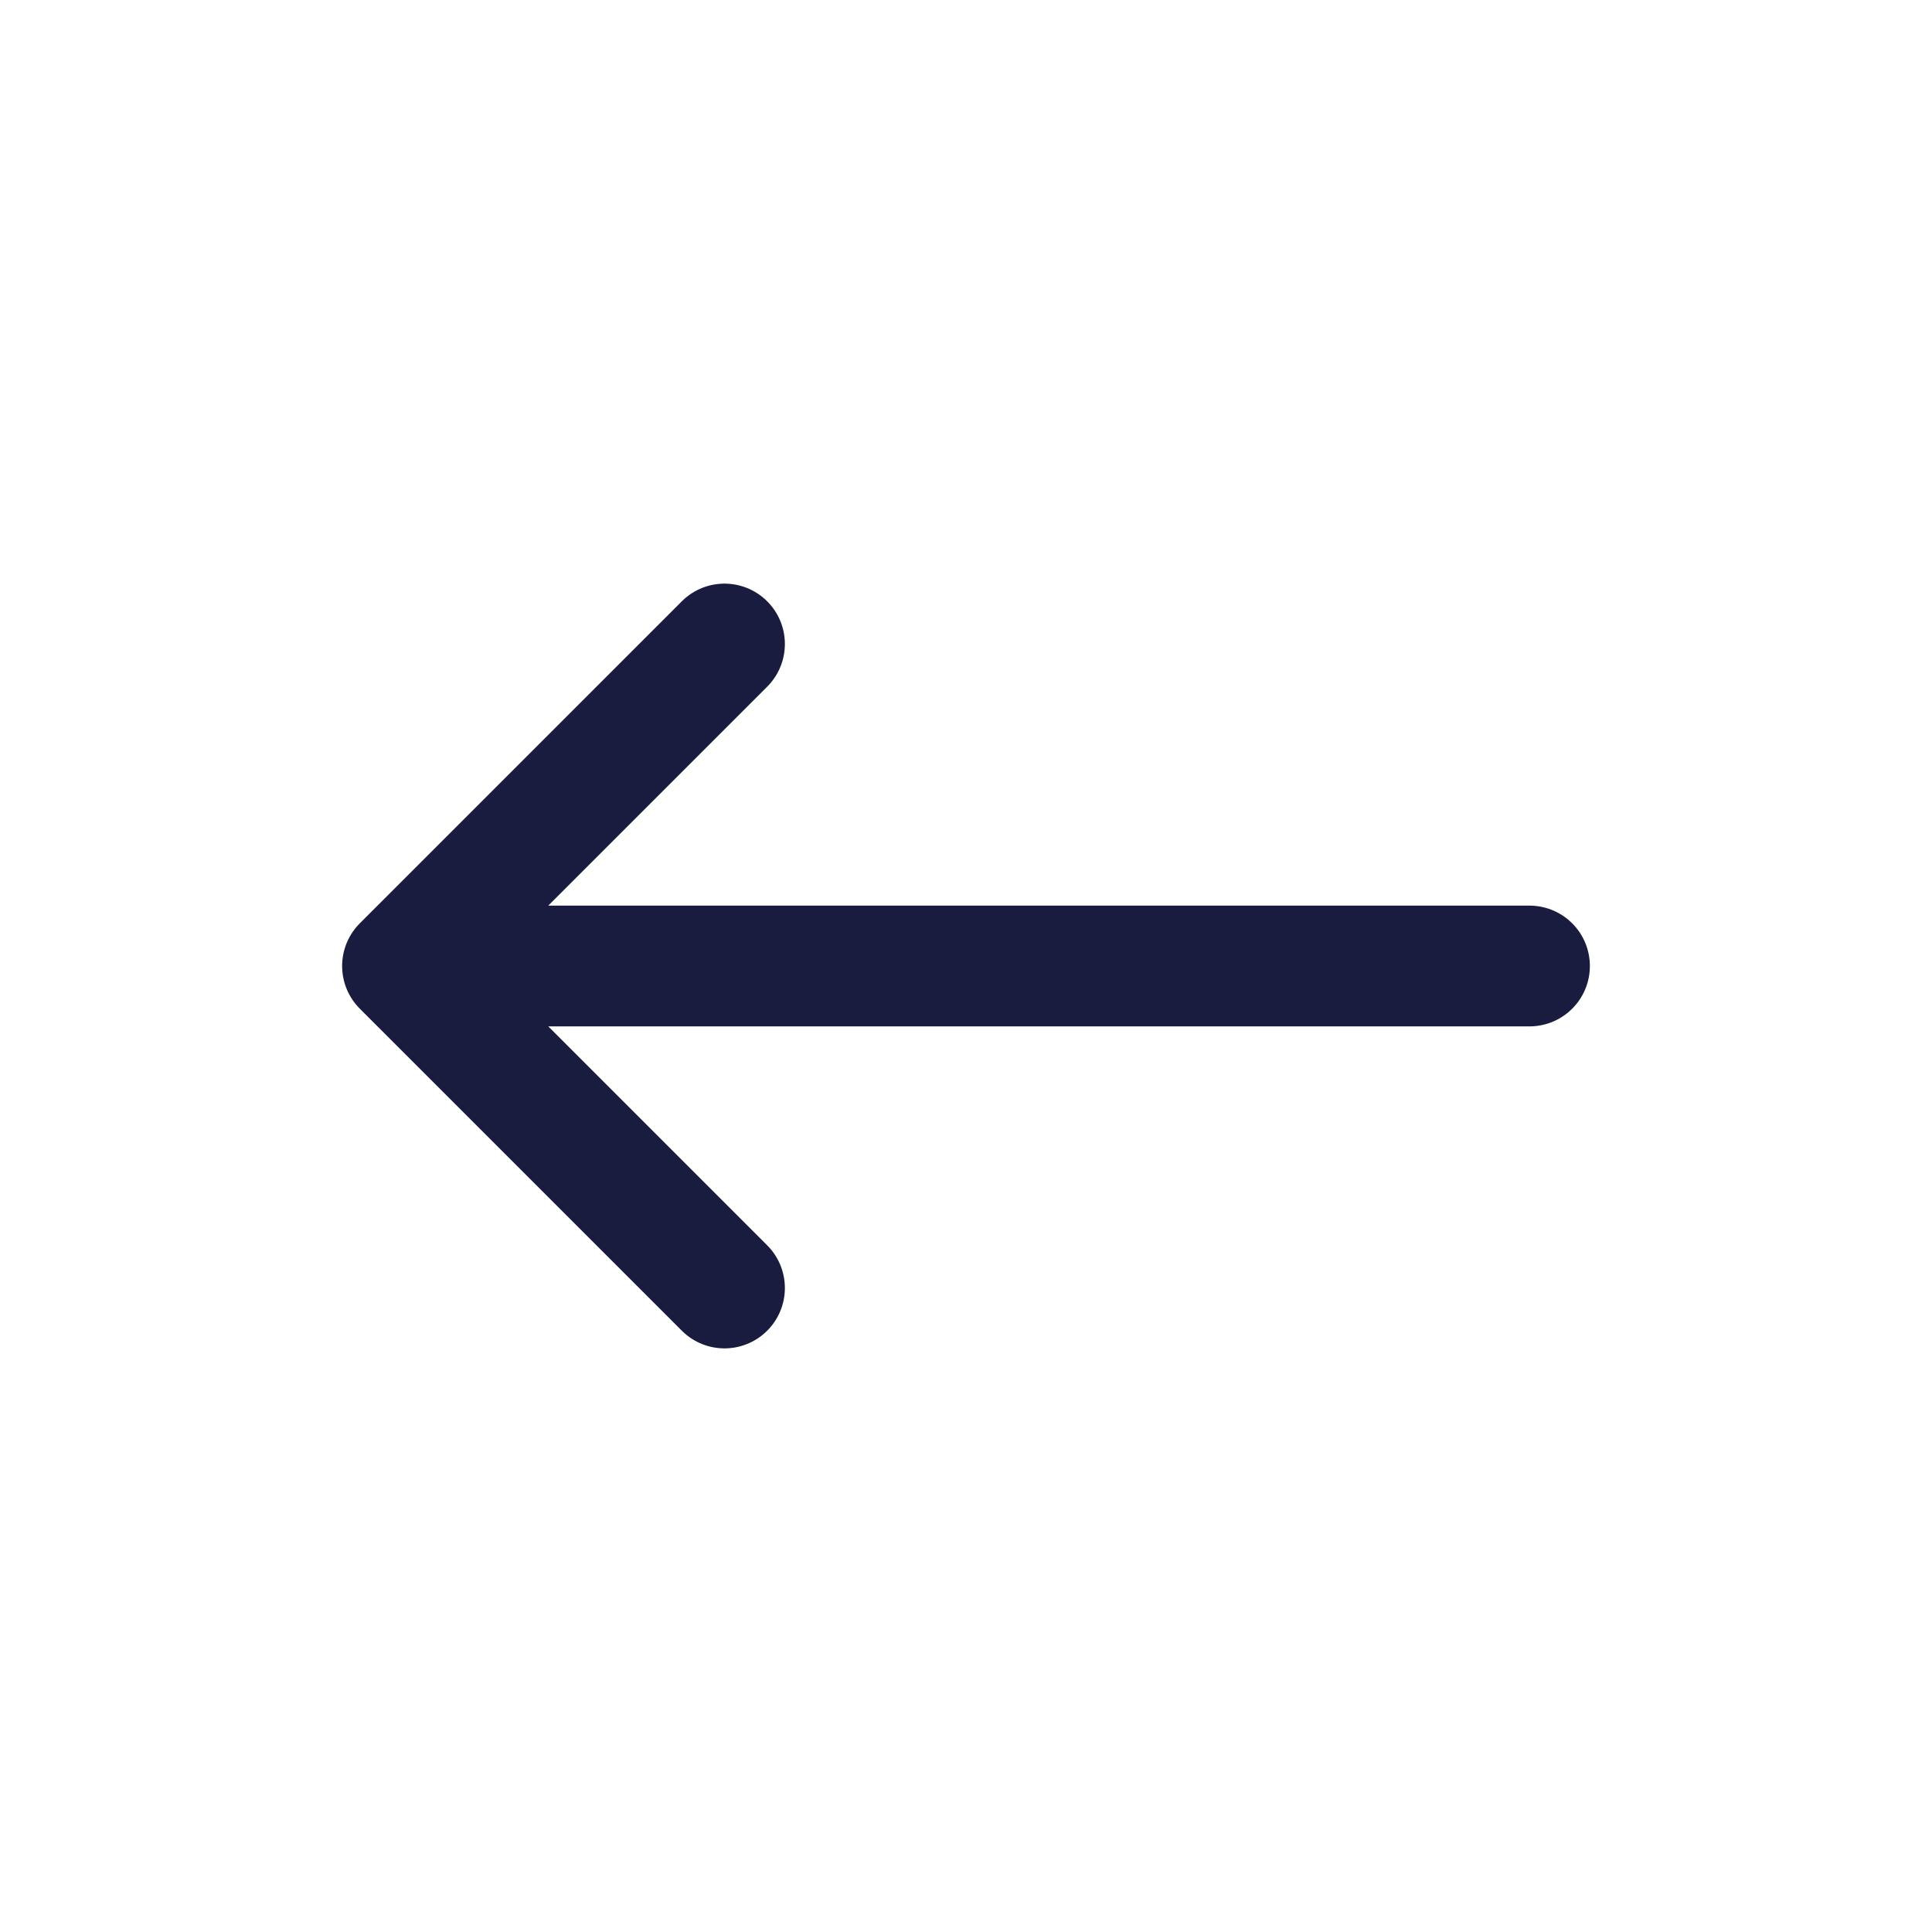
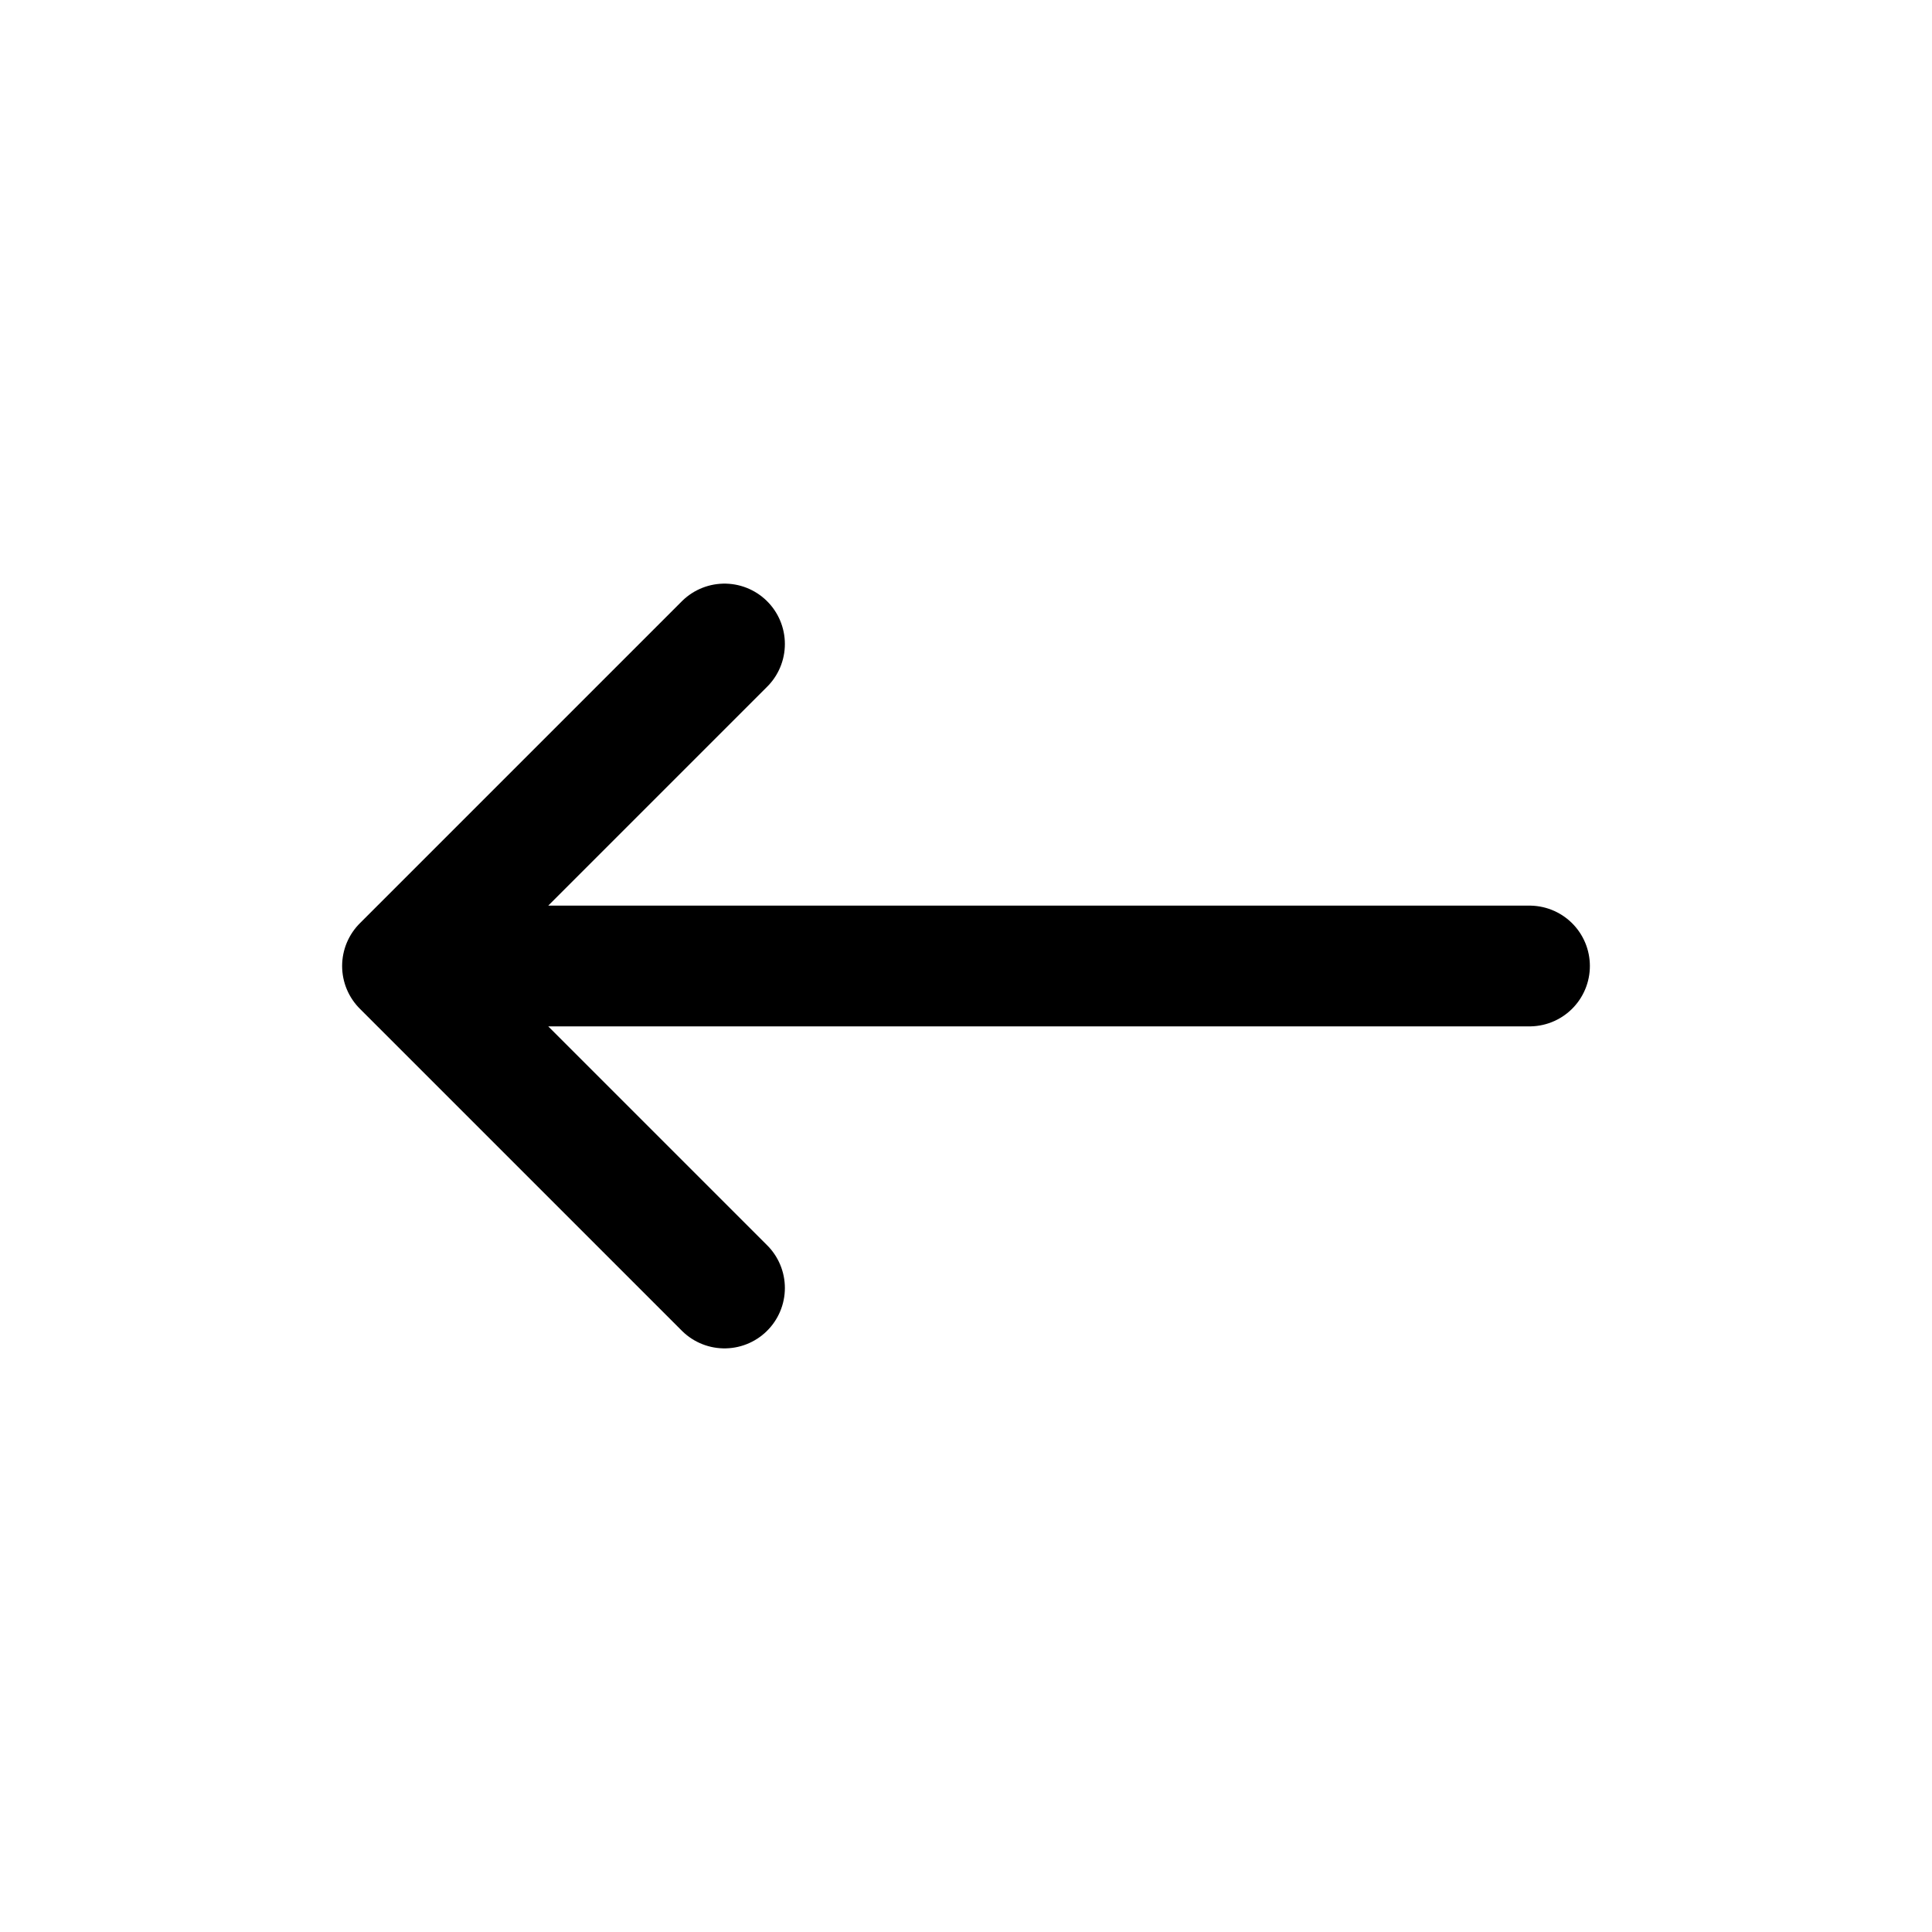
- <svg xmlns="http://www.w3.org/2000/svg" class="icon icon-tabler icon-tabler-arrow-narrow-left" width="44" height="44" viewBox="0 0 24 24" stroke-width="1.5" stroke="#191c3e" fill="none" stroke-linecap="round" stroke-linejoin="round">
+ <svg xmlns="http://www.w3.org/2000/svg" class="icon icon-tabler icon-tabler-arrow-narrow-left" width="44" height="44" viewBox="0 0 24 24" stroke-width="1.5" stroke="currentColor" fill="none" stroke-linecap="round" stroke-linejoin="round">
  <path d="M0 0h24v24H0z" stroke="none" />
  <path d="M5 12h14M5 12l4 4M5 12l4-4" />
</svg>
